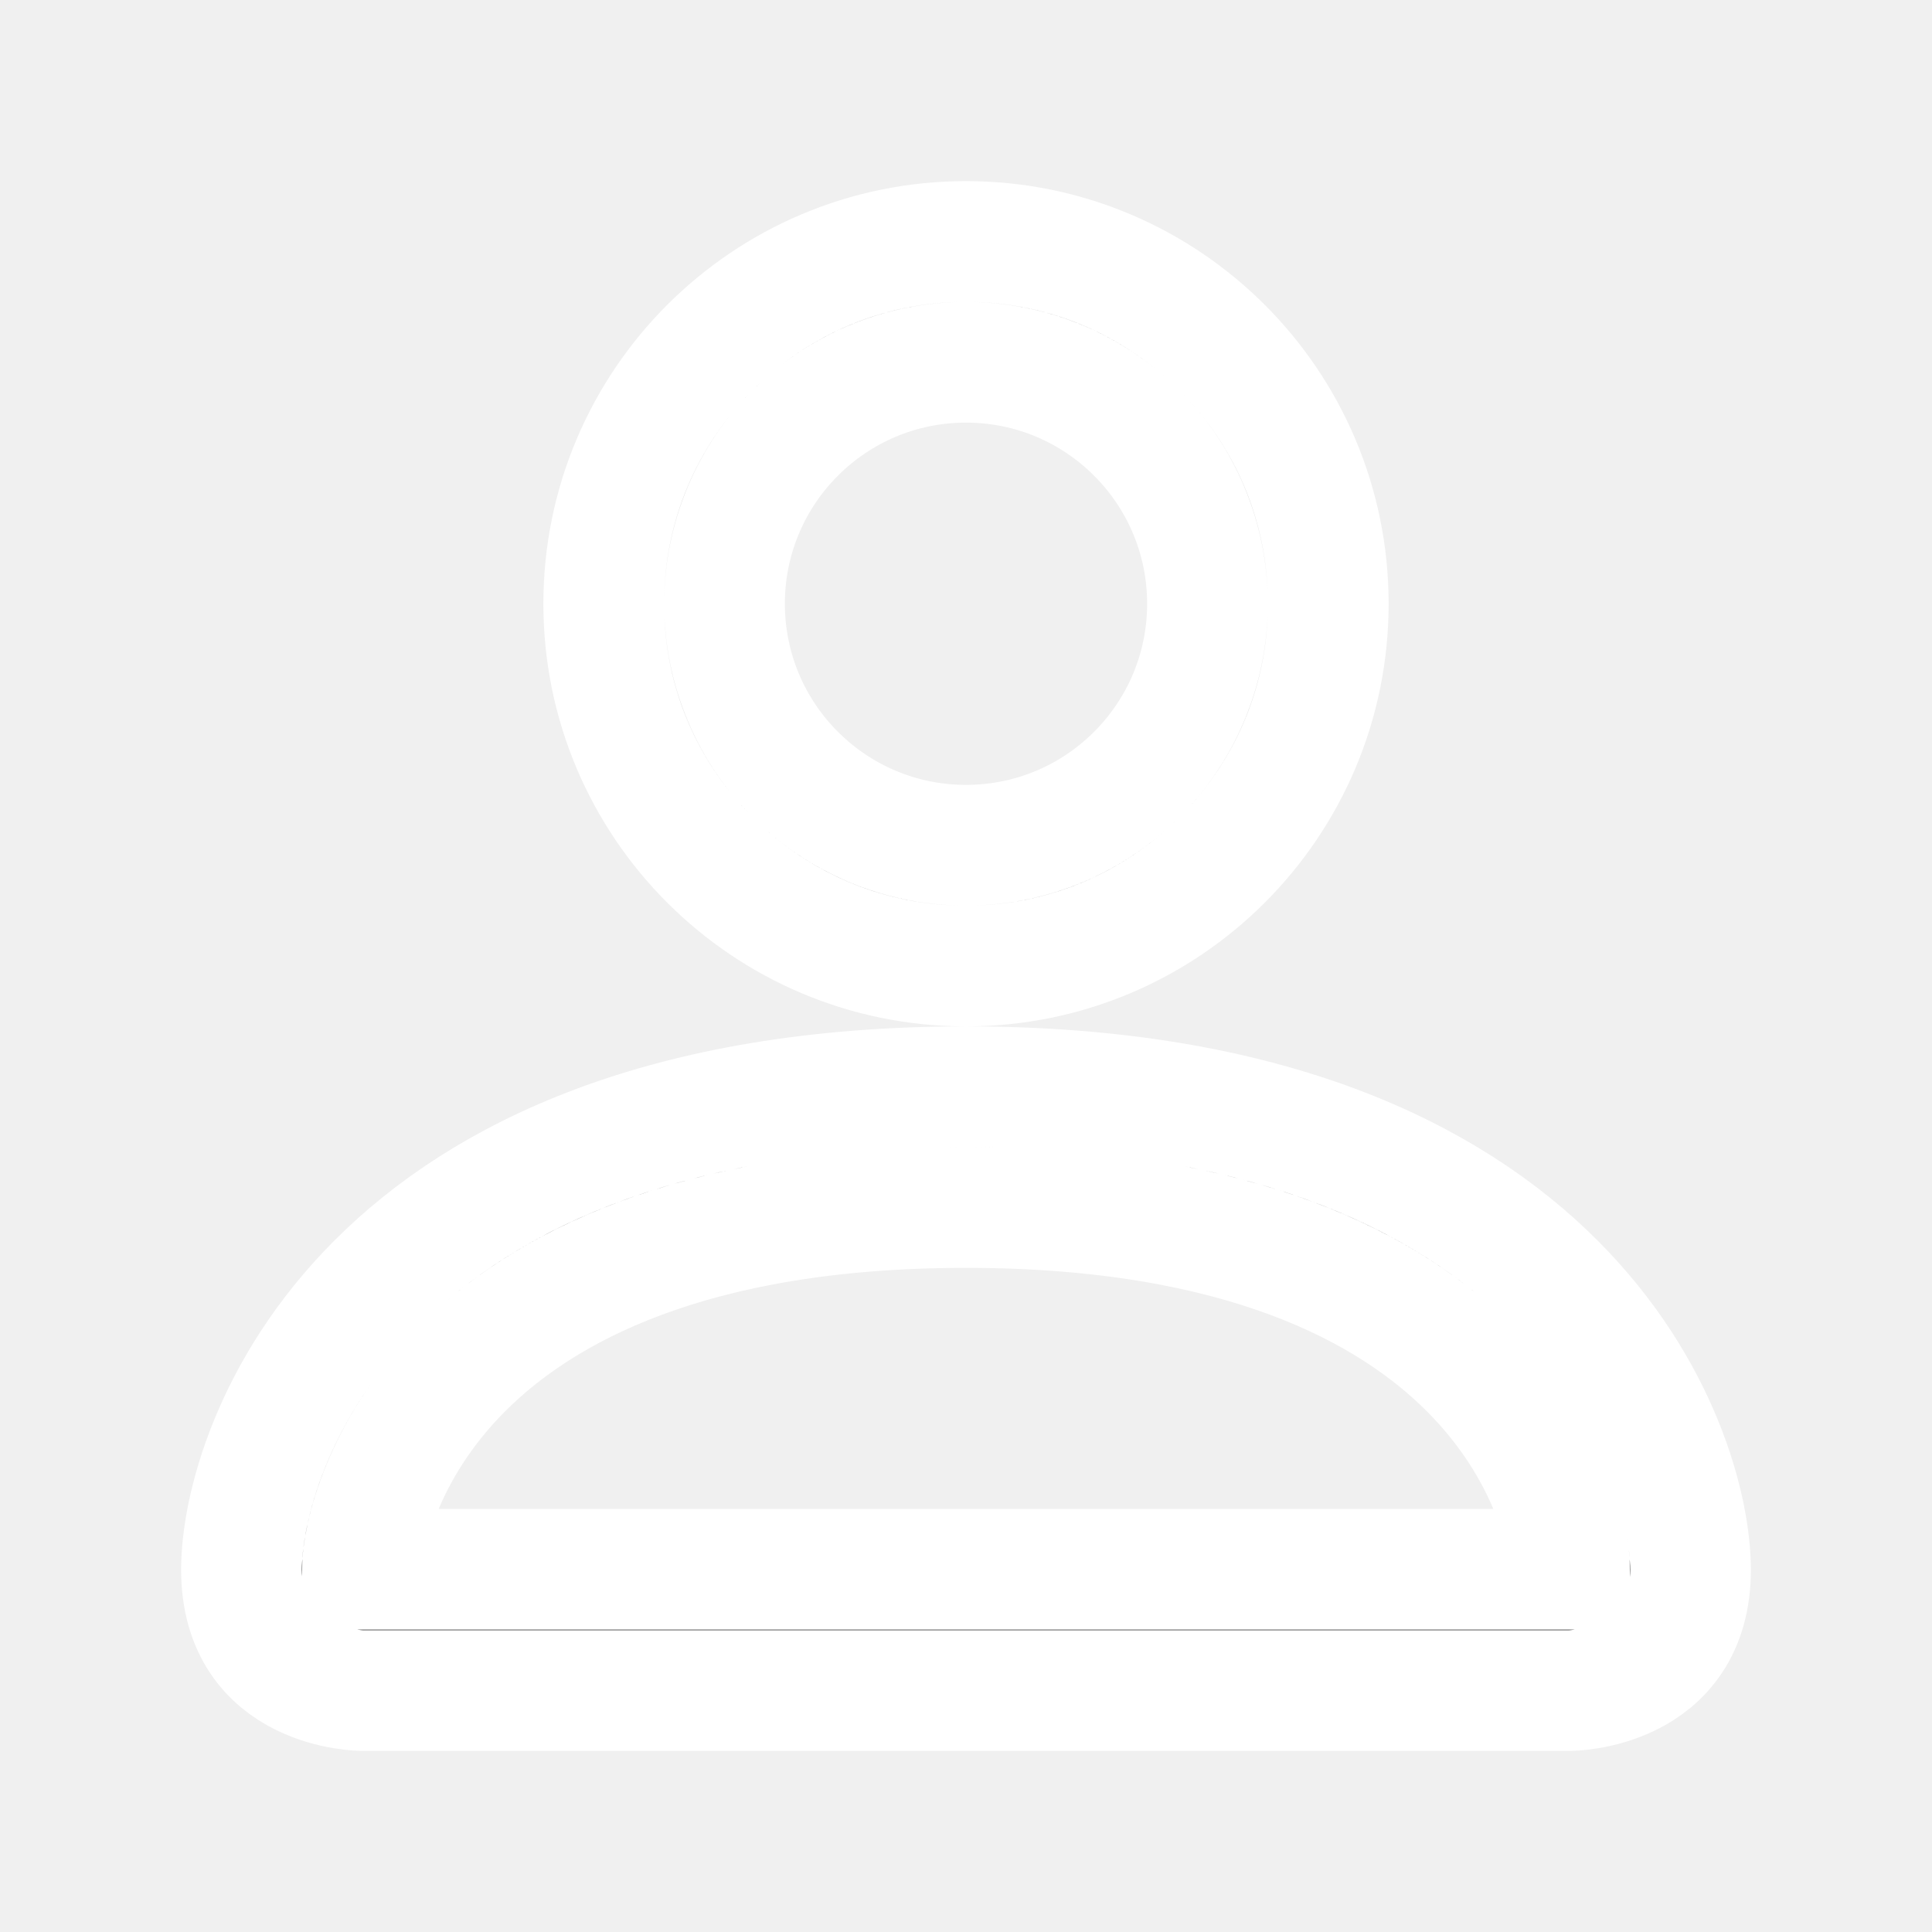
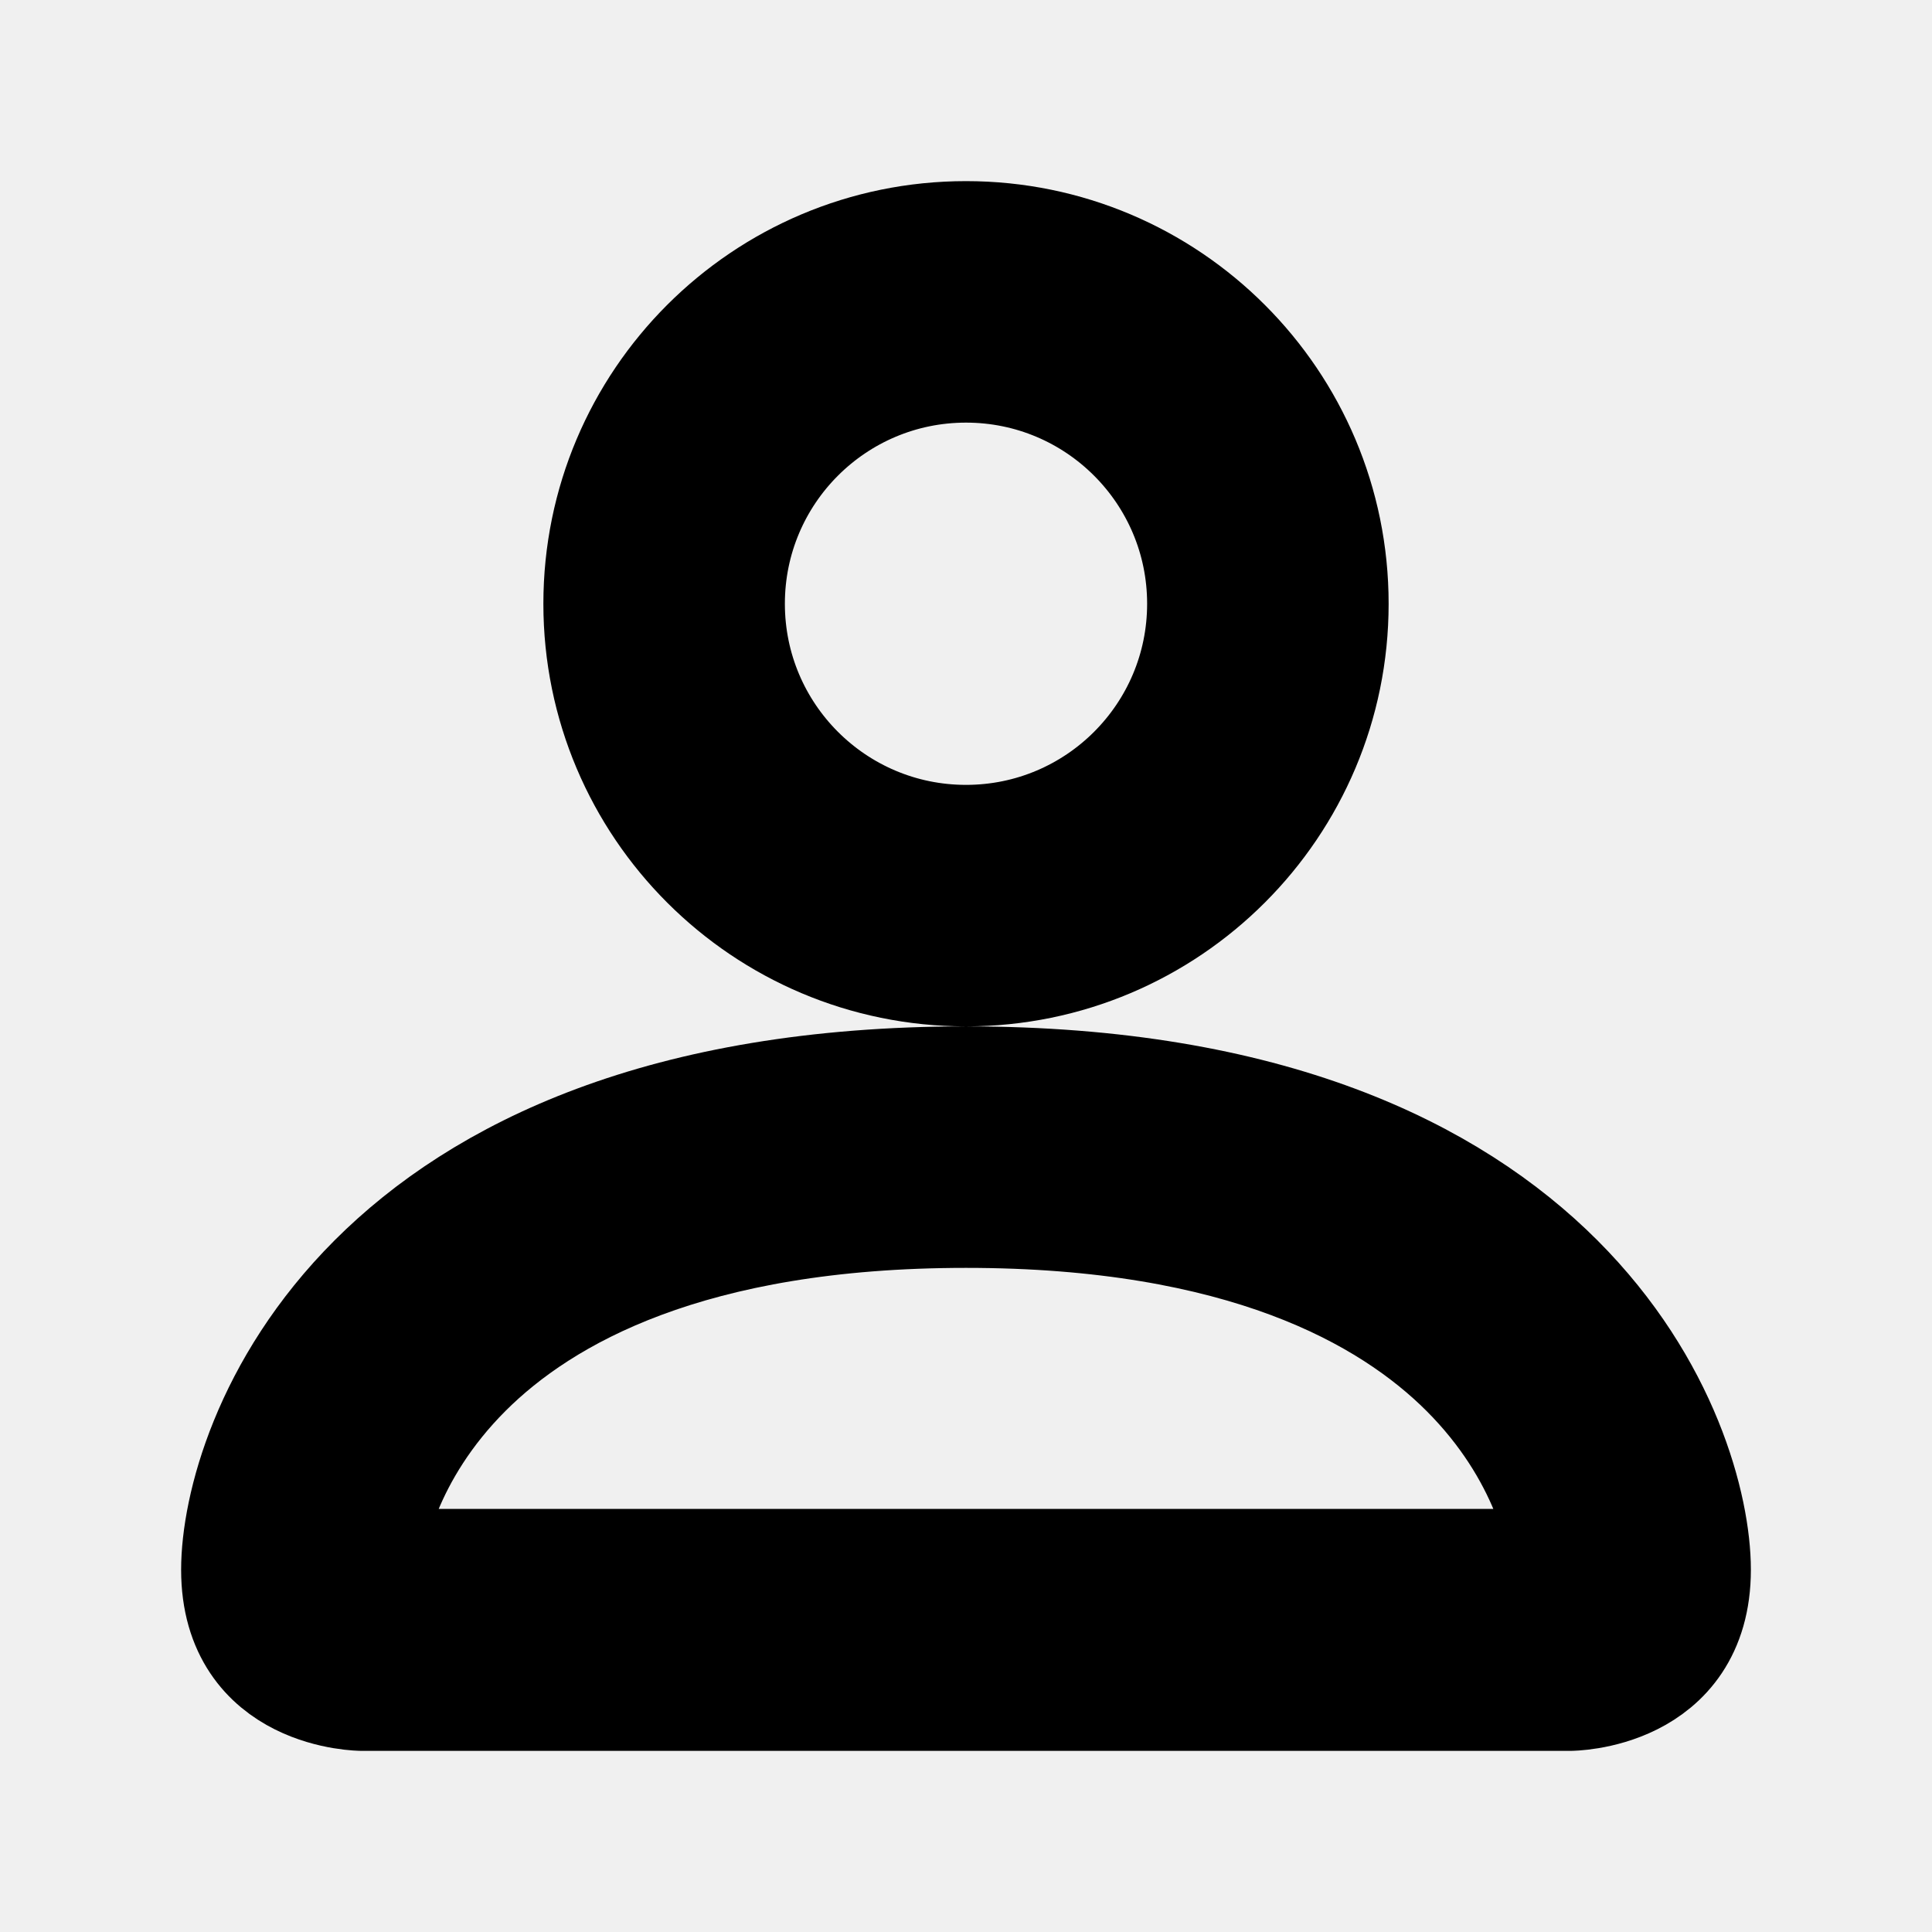
- <svg xmlns="http://www.w3.org/2000/svg" width="16" height="16" fill="currentColor" stroke="white" class="bi bi-person" viewBox="0 0 16 16">
+ <svg xmlns="http://www.w3.org/2000/svg" width="16" height="16" fill="currentColor" stroke="currentColor" class="bi bi-person" viewBox="0 0 16 16">
  <path d="M8 8a3 3 0 1 0 0-6 3 3 0 0 0 0 6m2-3a2 2 0 1 1-4 0 2 2 0 0 1 4 0m4 8c0 1-1 1-1 1H3s-1 0-1-1 1-4 6-4 6 3 6 4m-1-.004c-.001-.246-.154-.986-.832-1.664C11.516 10.68 10.289 10 8 10s-3.516.68-4.168 1.332c-.678.678-.83 1.418-.832 1.664z" />
</svg>
